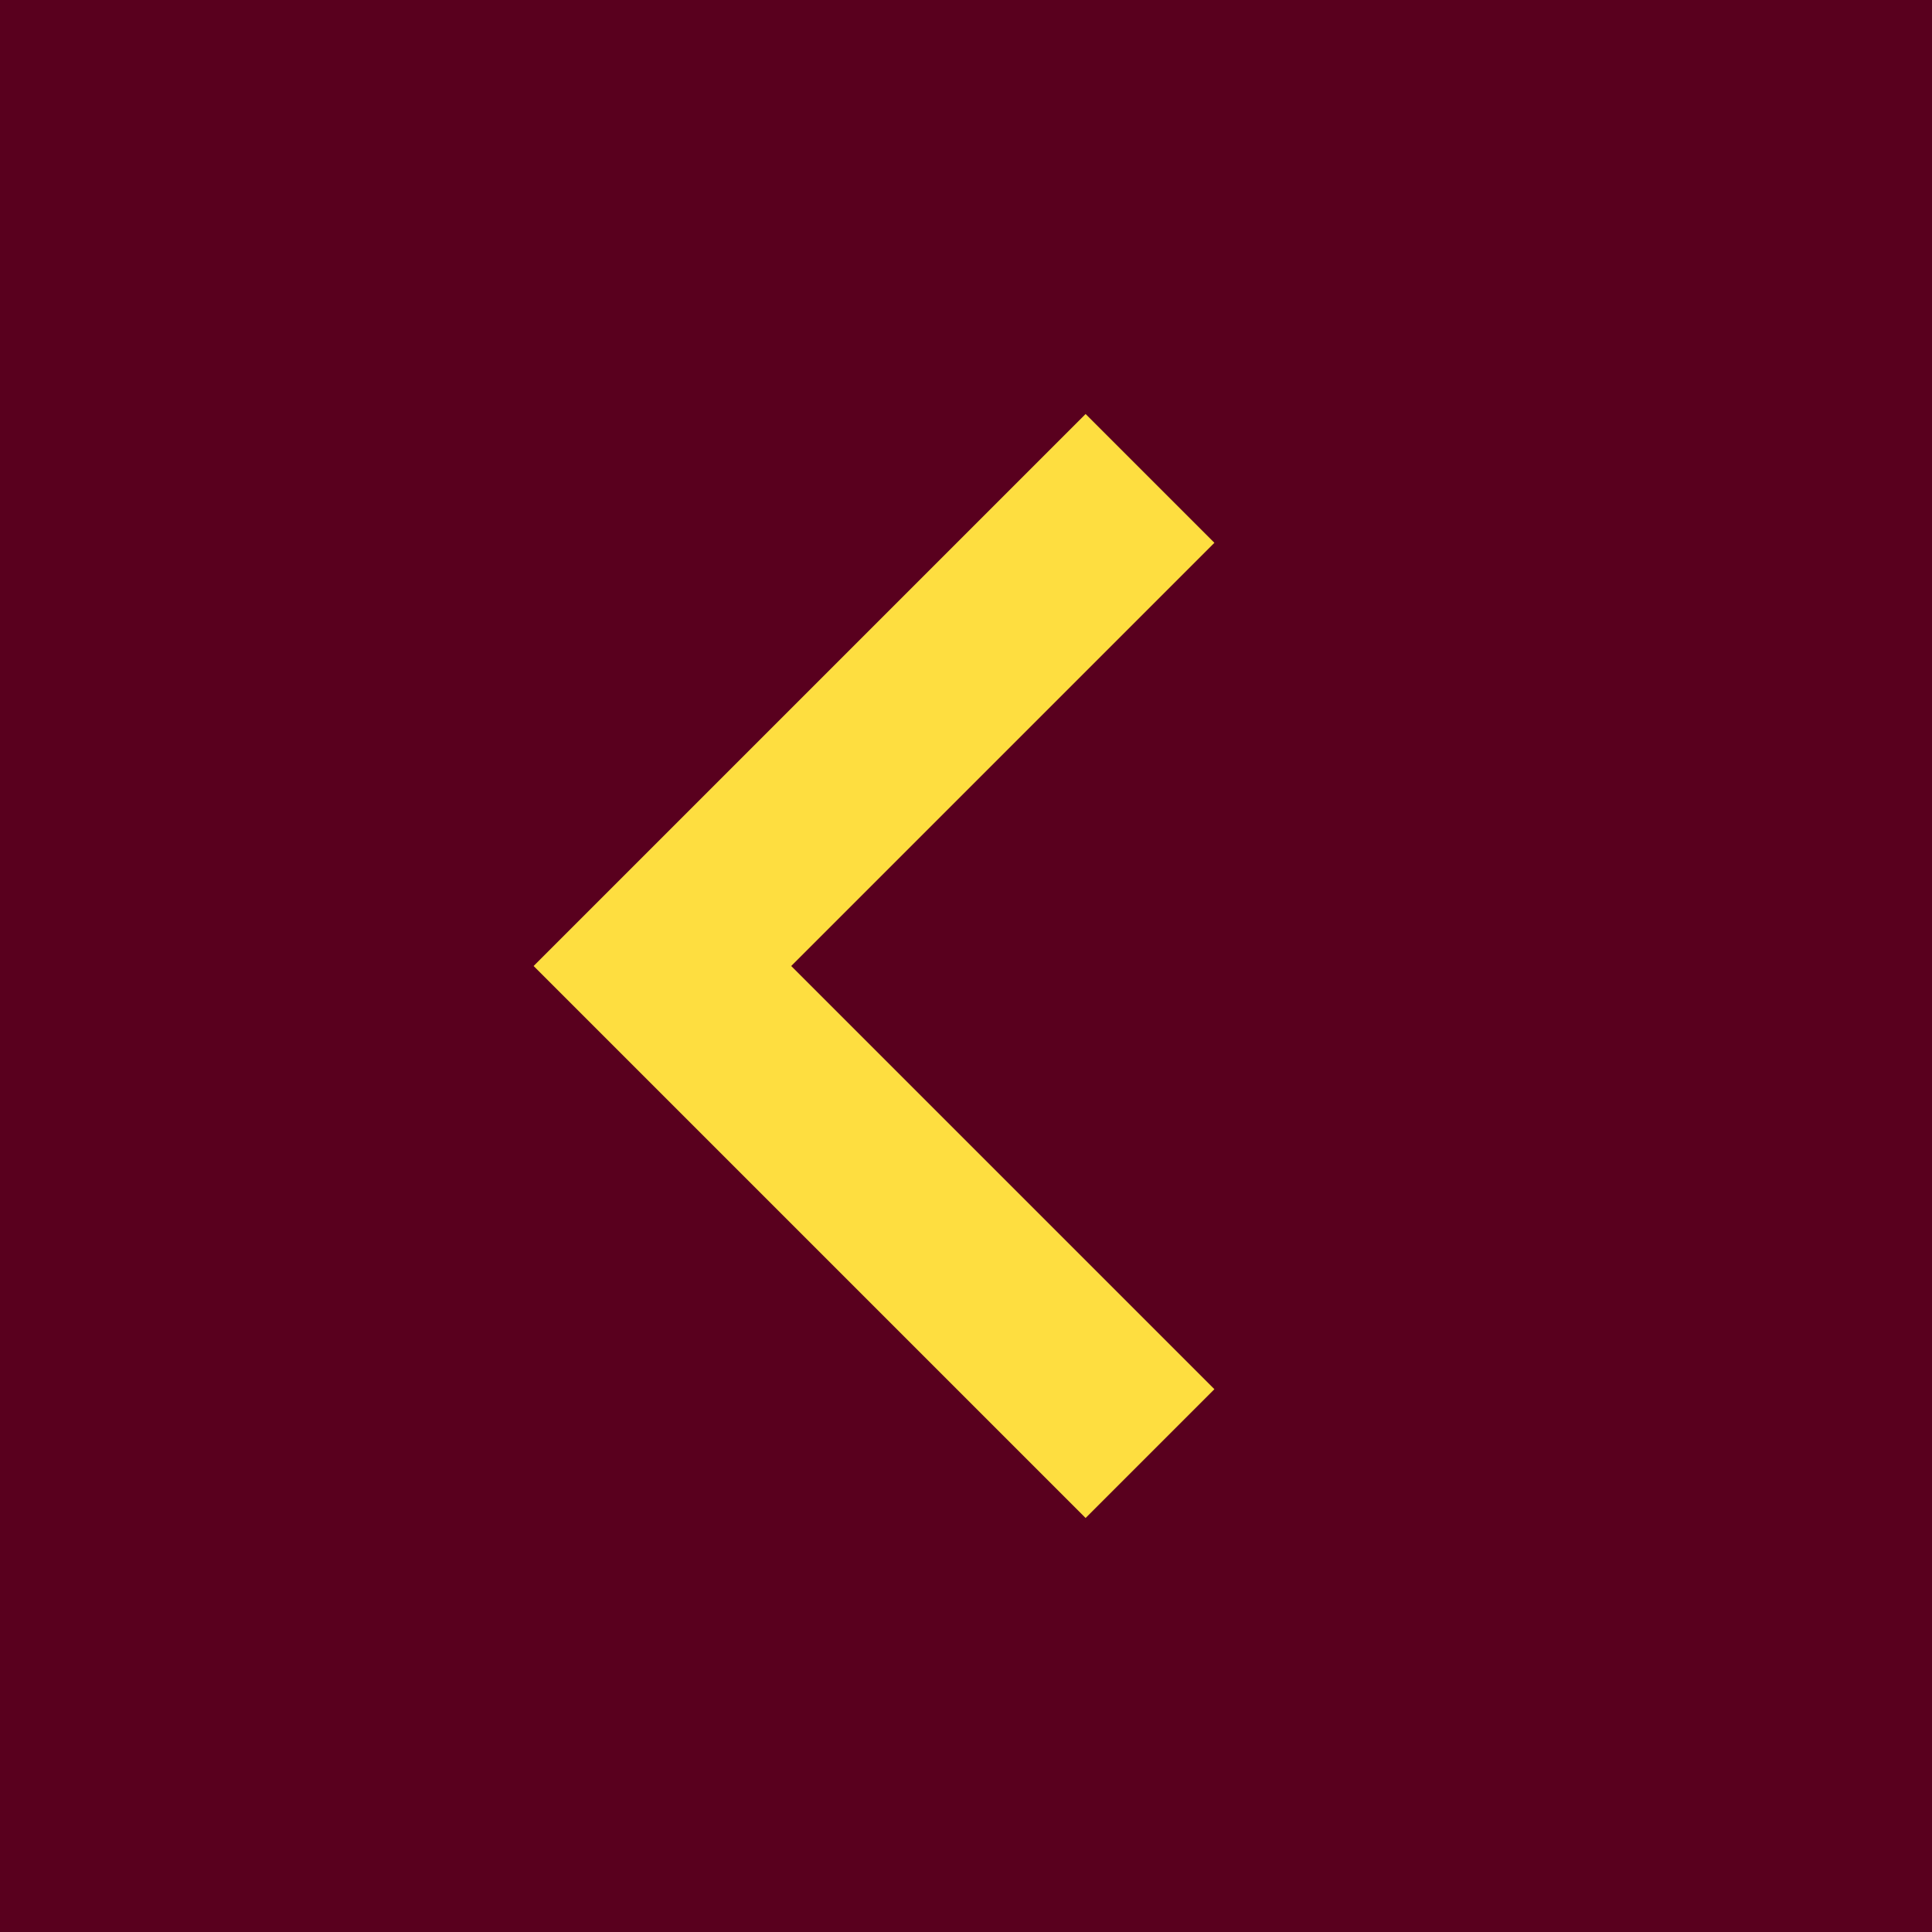
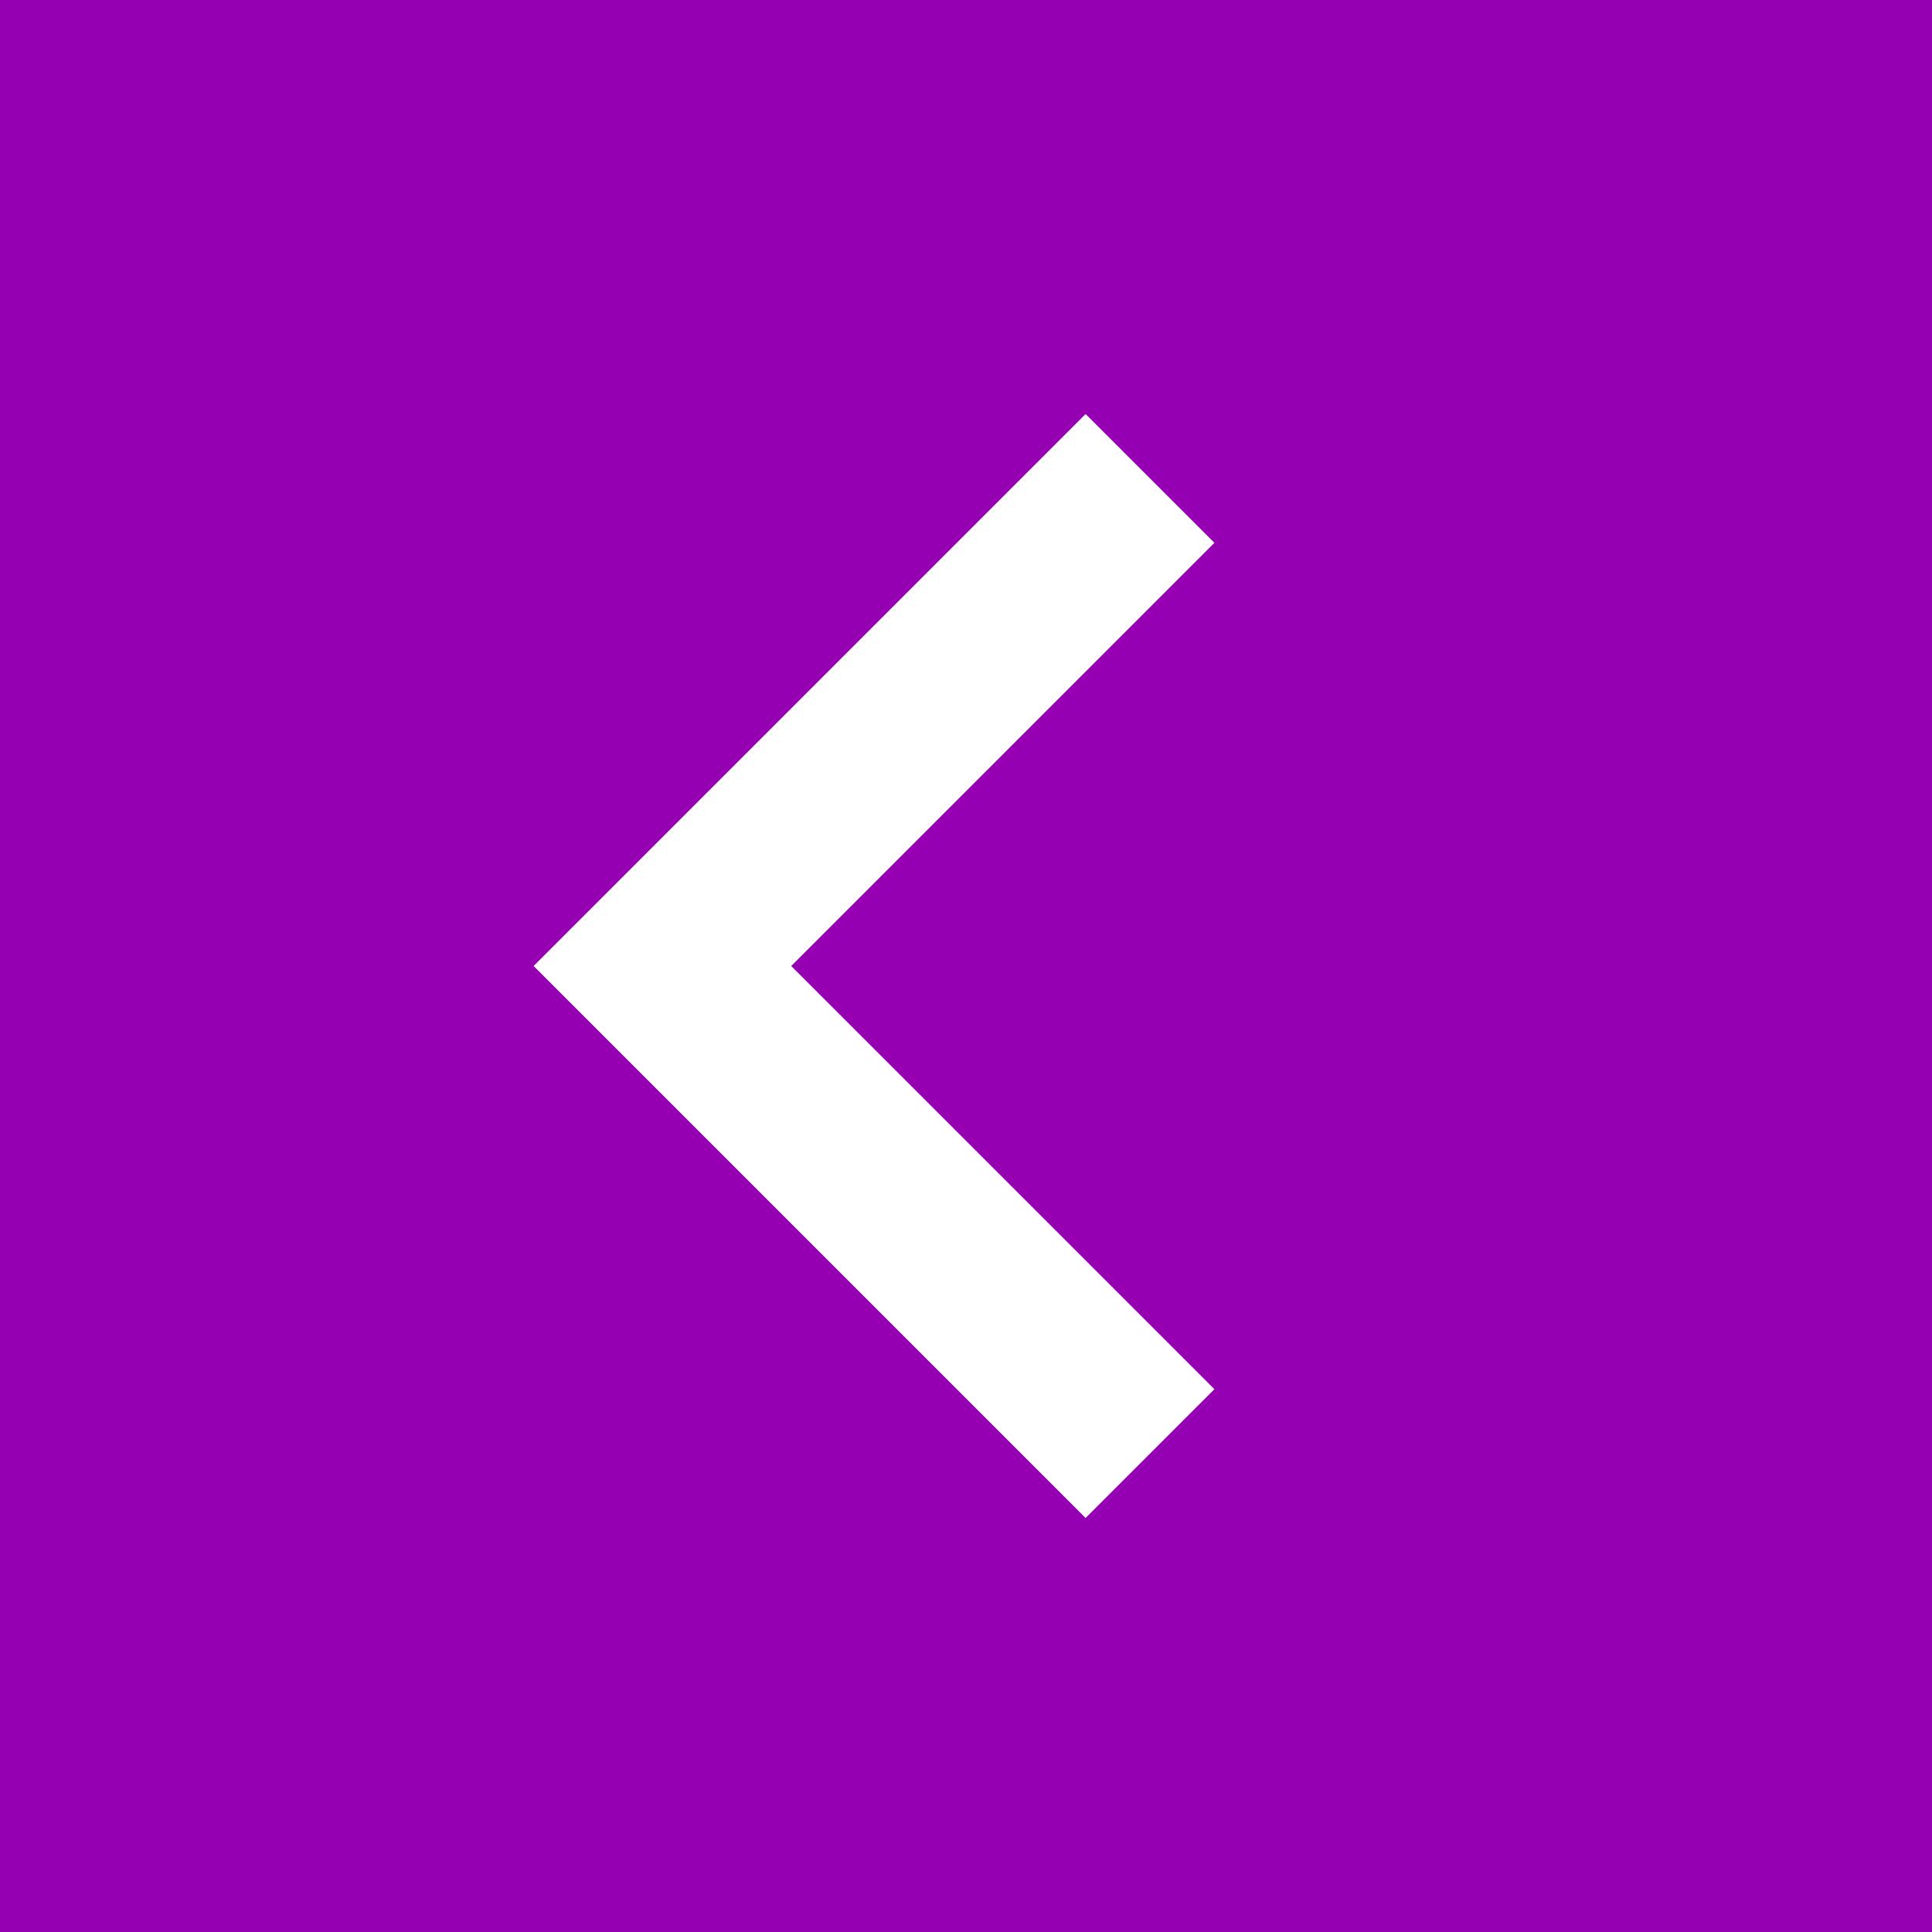
<svg xmlns="http://www.w3.org/2000/svg" id="Layer_1" version="1.1" viewBox="0 0 42 42">
  <defs>
    <style>
      .st0 {
-         fill: #FEDE40;
+         fill: #fff;
      }

      .st1 {
-         fill: #59001E;
+         fill: #9500B2;
      }
    </style>
  </defs>
  <g id="Layer_1-2">
    <path class="st1" d="M42,42H0V0h42v42Z" />
    <path class="st0" d="M17.2,21l9.2,9.2-2.8,2.8-12-12,12-12,2.8,2.8-9.2,9.2Z" />
  </g>
</svg>
